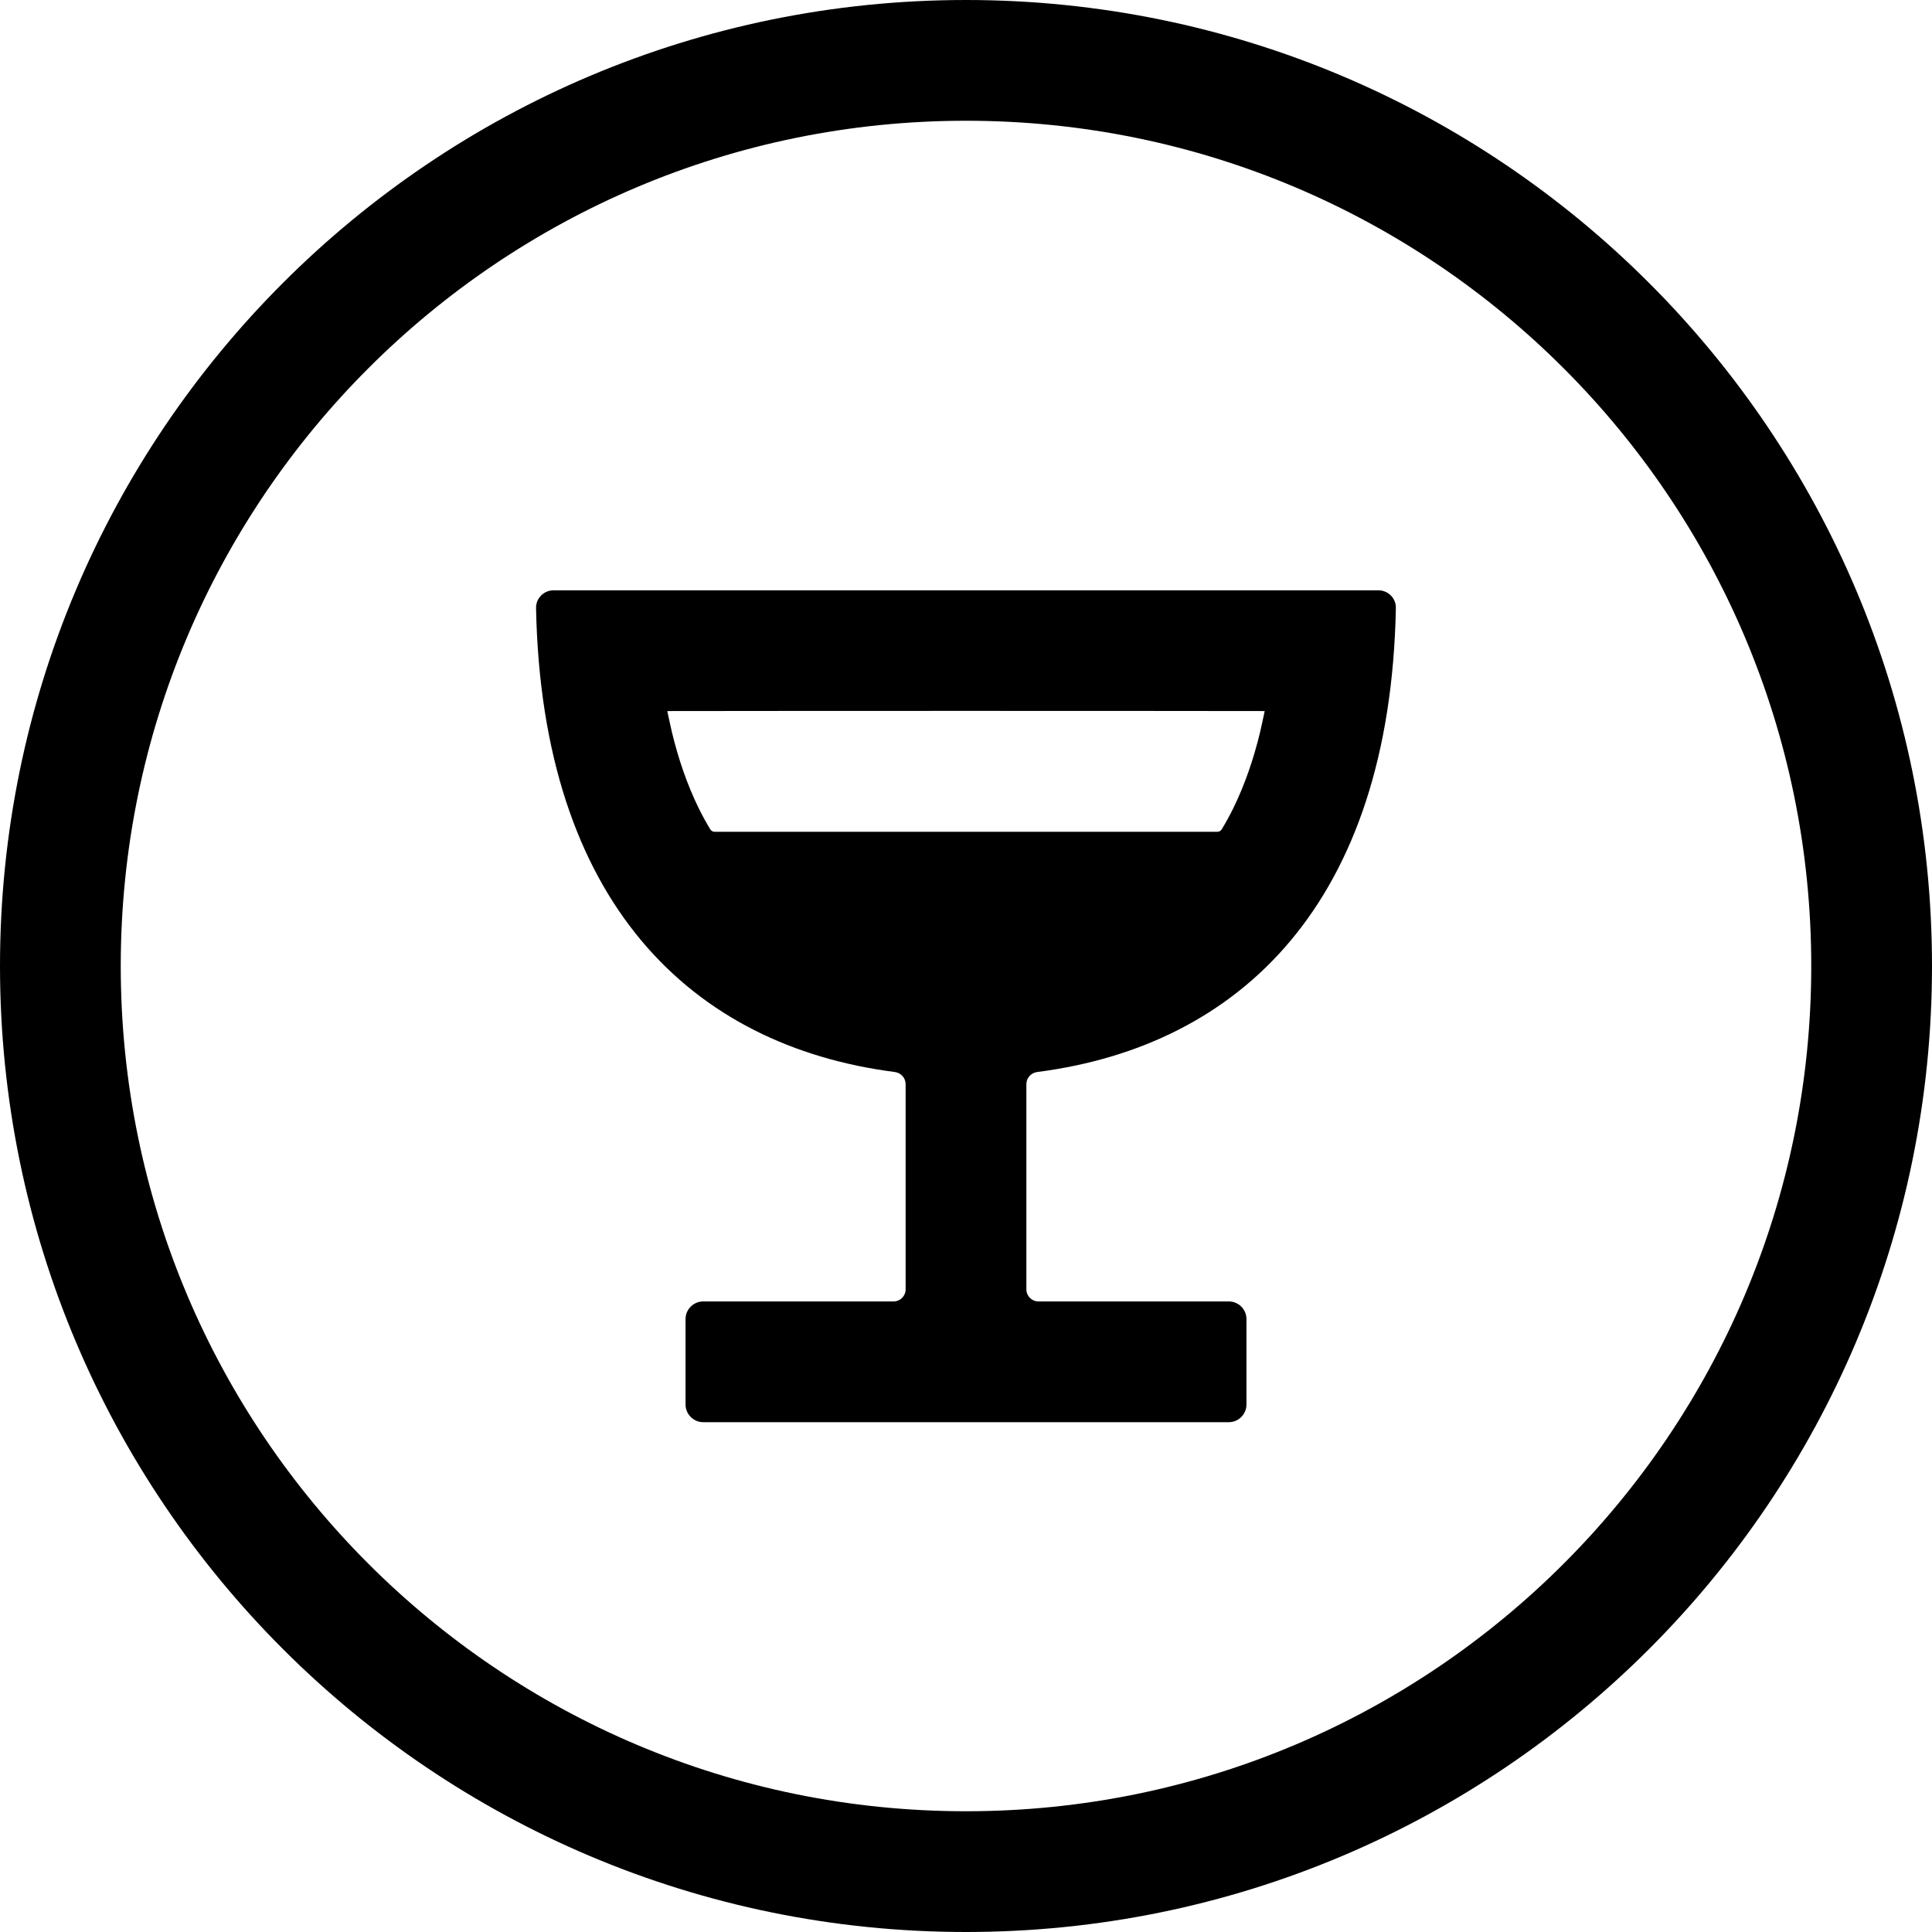
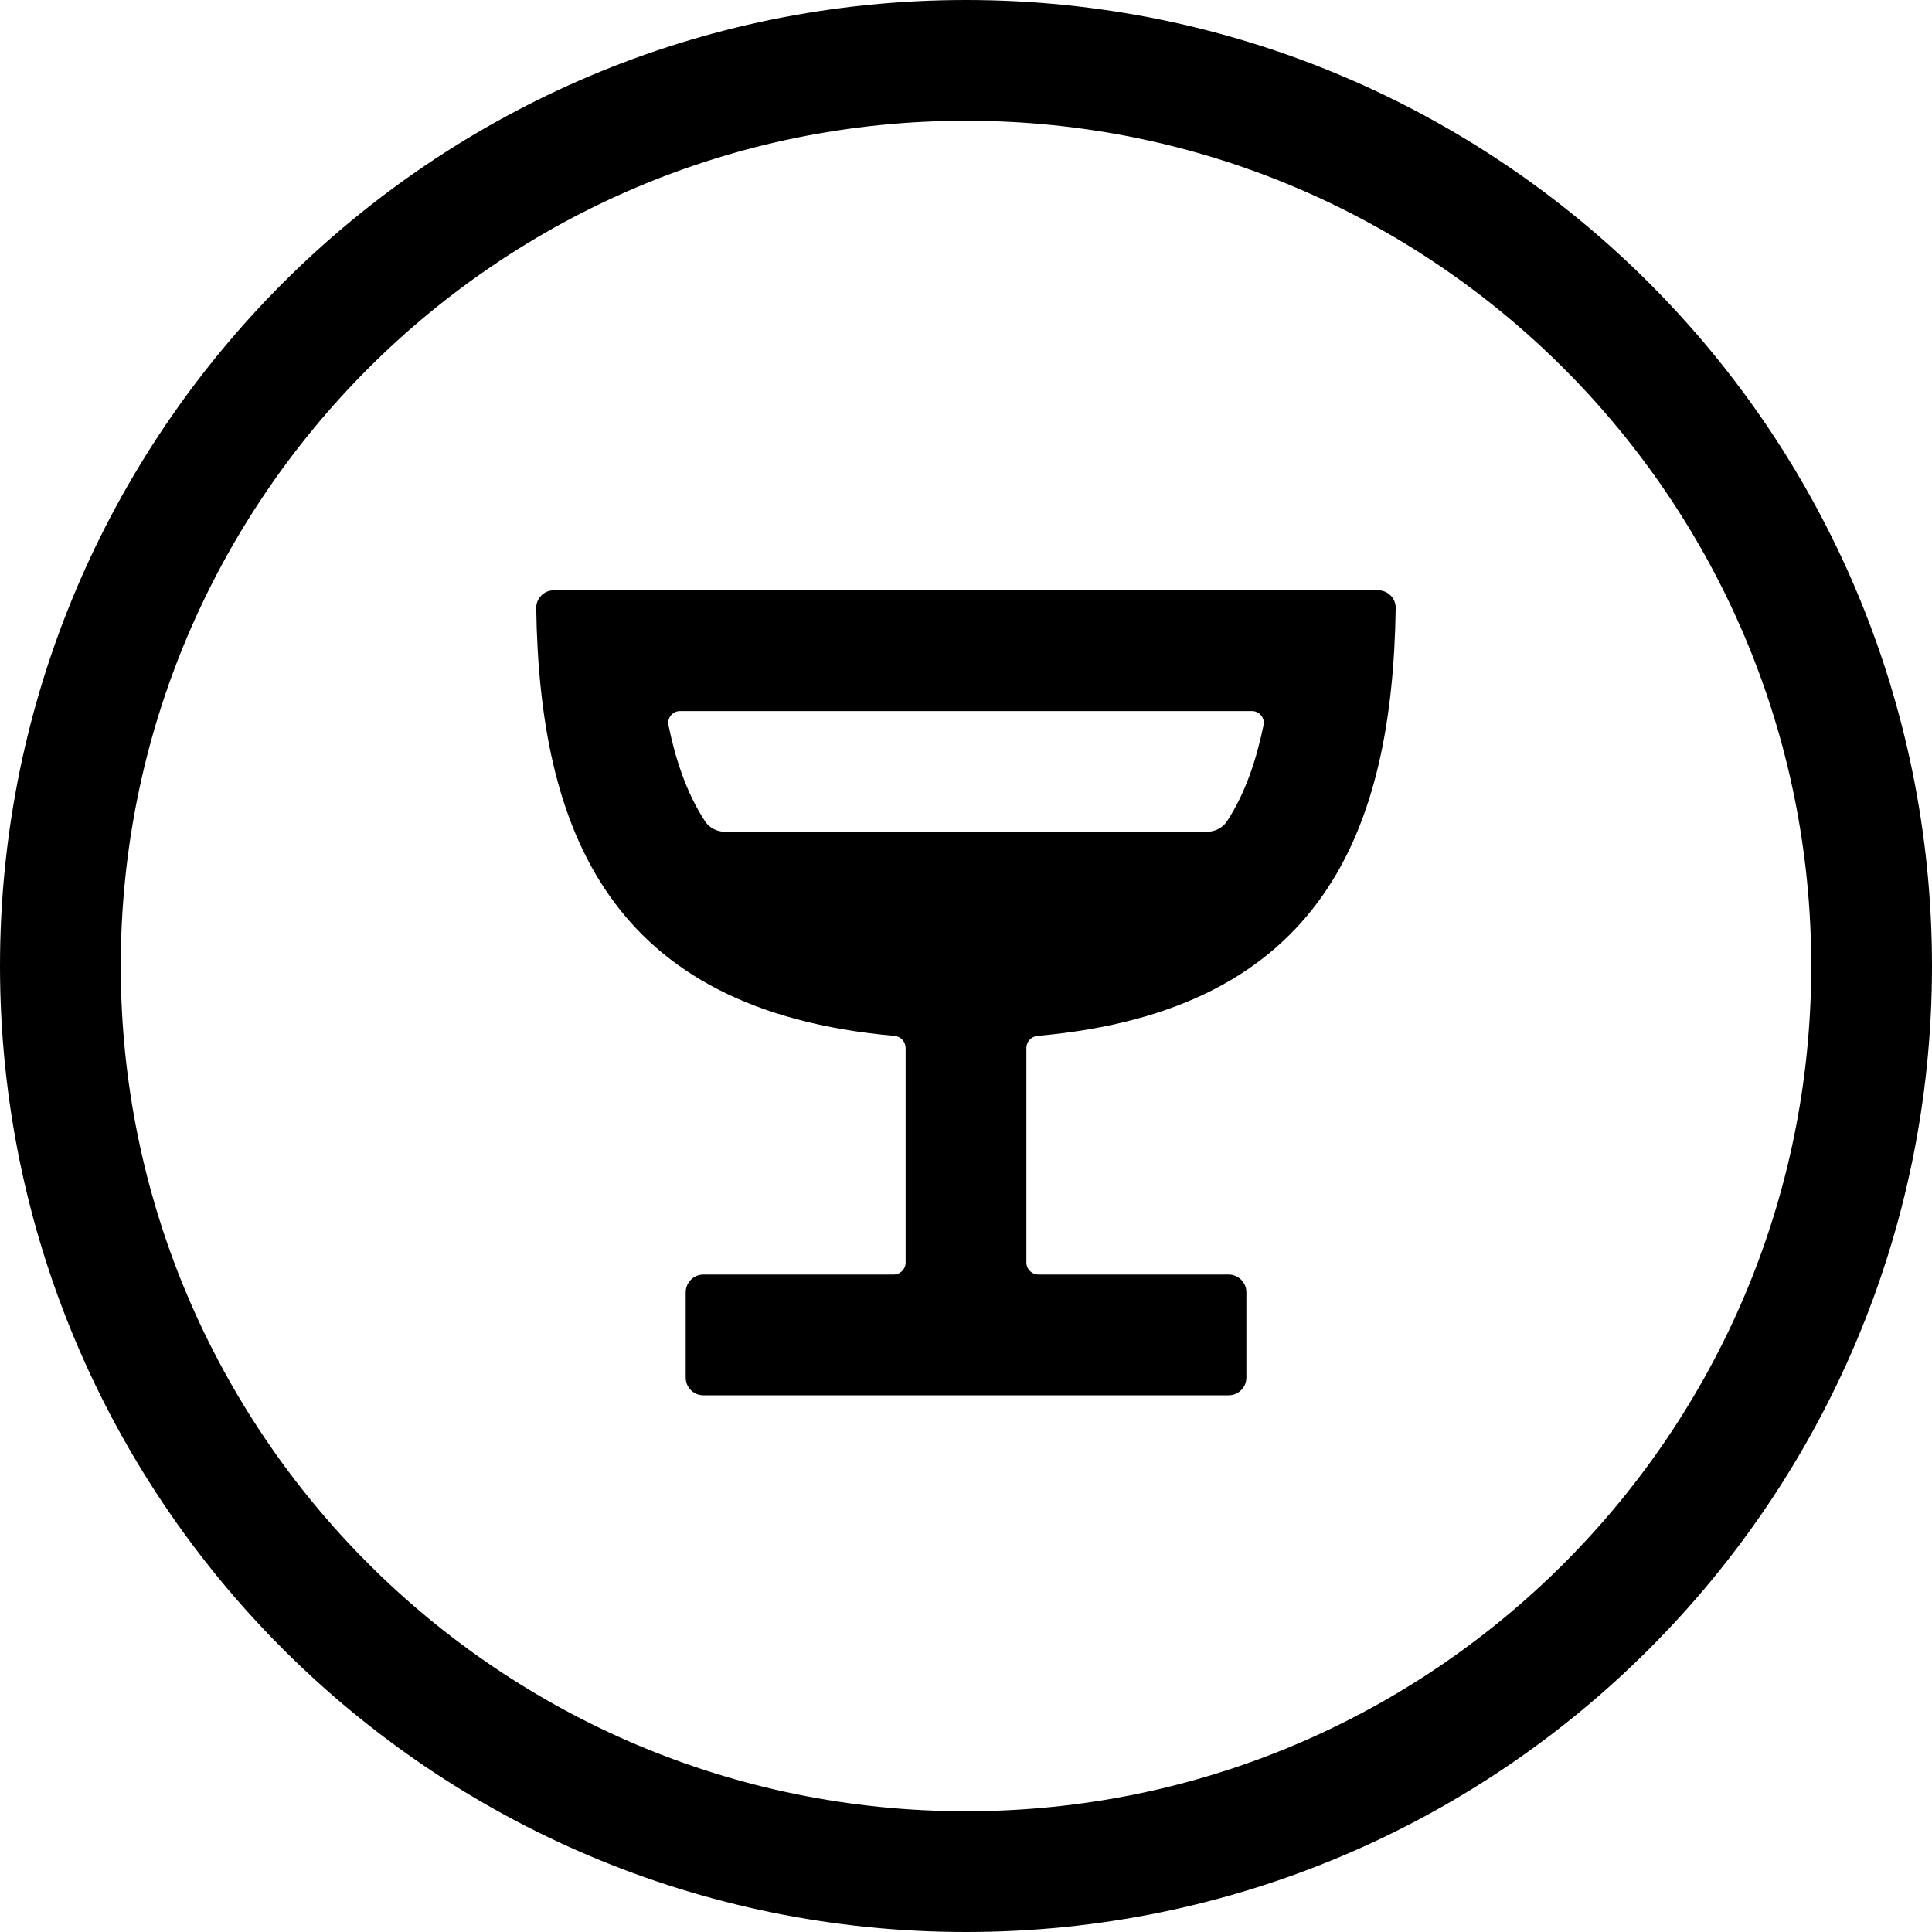
<svg xmlns="http://www.w3.org/2000/svg" width="24" height="24" viewBox="0 0 24 24">
  <circle cx="12" cy="12" r="11.25" fill="none" stroke="currentColor" stroke-width="1.5" />
-   <path fill="currentColor" d="M6.877 7.333L17.122 7.333C17.244 7.333 17.343 7.432 17.34 7.553C17.269 11.209 15.411 12.992 12.884 13.317C12.808 13.327 12.75 13.391 12.75 13.468L12.75 16.017C12.75 16.1 12.817 16.167 12.9 16.167L15.264 16.167C15.386 16.167 15.484 16.265 15.484 16.387L15.484 17.447C15.484 17.568 15.386 17.667 15.264 17.667L8.736 17.667C8.615 17.667 8.516 17.568 8.516 17.447L8.516 16.387C8.516 16.265 8.615 16.167 8.736 16.167L11.1 16.167C11.183 16.167 11.25 16.1 11.25 16.017L11.25 13.468C11.25 13.391 11.192 13.327 11.116 13.317C8.589 12.992 6.731 11.209 6.659 7.553C6.657 7.432 6.756 7.333 6.877 7.333ZM15.177 10.302C15.227 10.219 15.274 10.134 15.318 10.045C15.466 9.743 15.574 9.423 15.653 9.096C15.655 9.087 15.712 8.833 15.71 8.833C14.474 8.831 13.237 8.831 12 8.831C10.763 8.831 9.526 8.831 8.29 8.833C8.288 8.833 8.345 9.087 8.347 9.096C8.426 9.423 8.534 9.743 8.682 10.045C8.726 10.134 8.773 10.219 8.823 10.302C8.835 10.322 8.856 10.333 8.879 10.333L15.121 10.333C15.144 10.333 15.165 10.322 15.177 10.302Z" />
+   <path fill="currentColor" d="M6.88 7.333L17.12 7.333C17.241 7.333 17.34 7.432 17.338 7.553C17.296 10.301 16.444 12.554 12.889 12.868C12.811 12.875 12.75 12.94 12.75 13.019L12.75 15.683C12.75 15.766 12.817 15.833 12.9 15.833L15.263 15.833C15.384 15.833 15.483 15.932 15.483 16.053L15.483 17.113C15.483 17.235 15.384 17.333 15.263 17.333L8.738 17.333C8.616 17.333 8.518 17.235 8.518 17.113L8.518 16.053C8.518 15.932 8.616 15.833 8.738 15.833L11.1 15.833C11.183 15.833 11.25 15.766 11.25 15.683L11.25 13.019C11.25 12.94 11.189 12.875 11.111 12.868C7.556 12.554 6.703 10.301 6.661 7.553C6.66 7.432 6.758 7.333 6.88 7.333ZM9.011 10.333L14.989 10.333C15.09 10.333 15.187 10.287 15.243 10.201C15.475 9.845 15.61 9.427 15.696 9.009C15.715 8.917 15.644 8.833 15.551 8.833L8.449 8.833C8.356 8.833 8.285 8.917 8.304 9.009C8.39 9.427 8.525 9.845 8.757 10.201C8.813 10.287 8.91 10.333 9.011 10.333Z" />
</svg>
